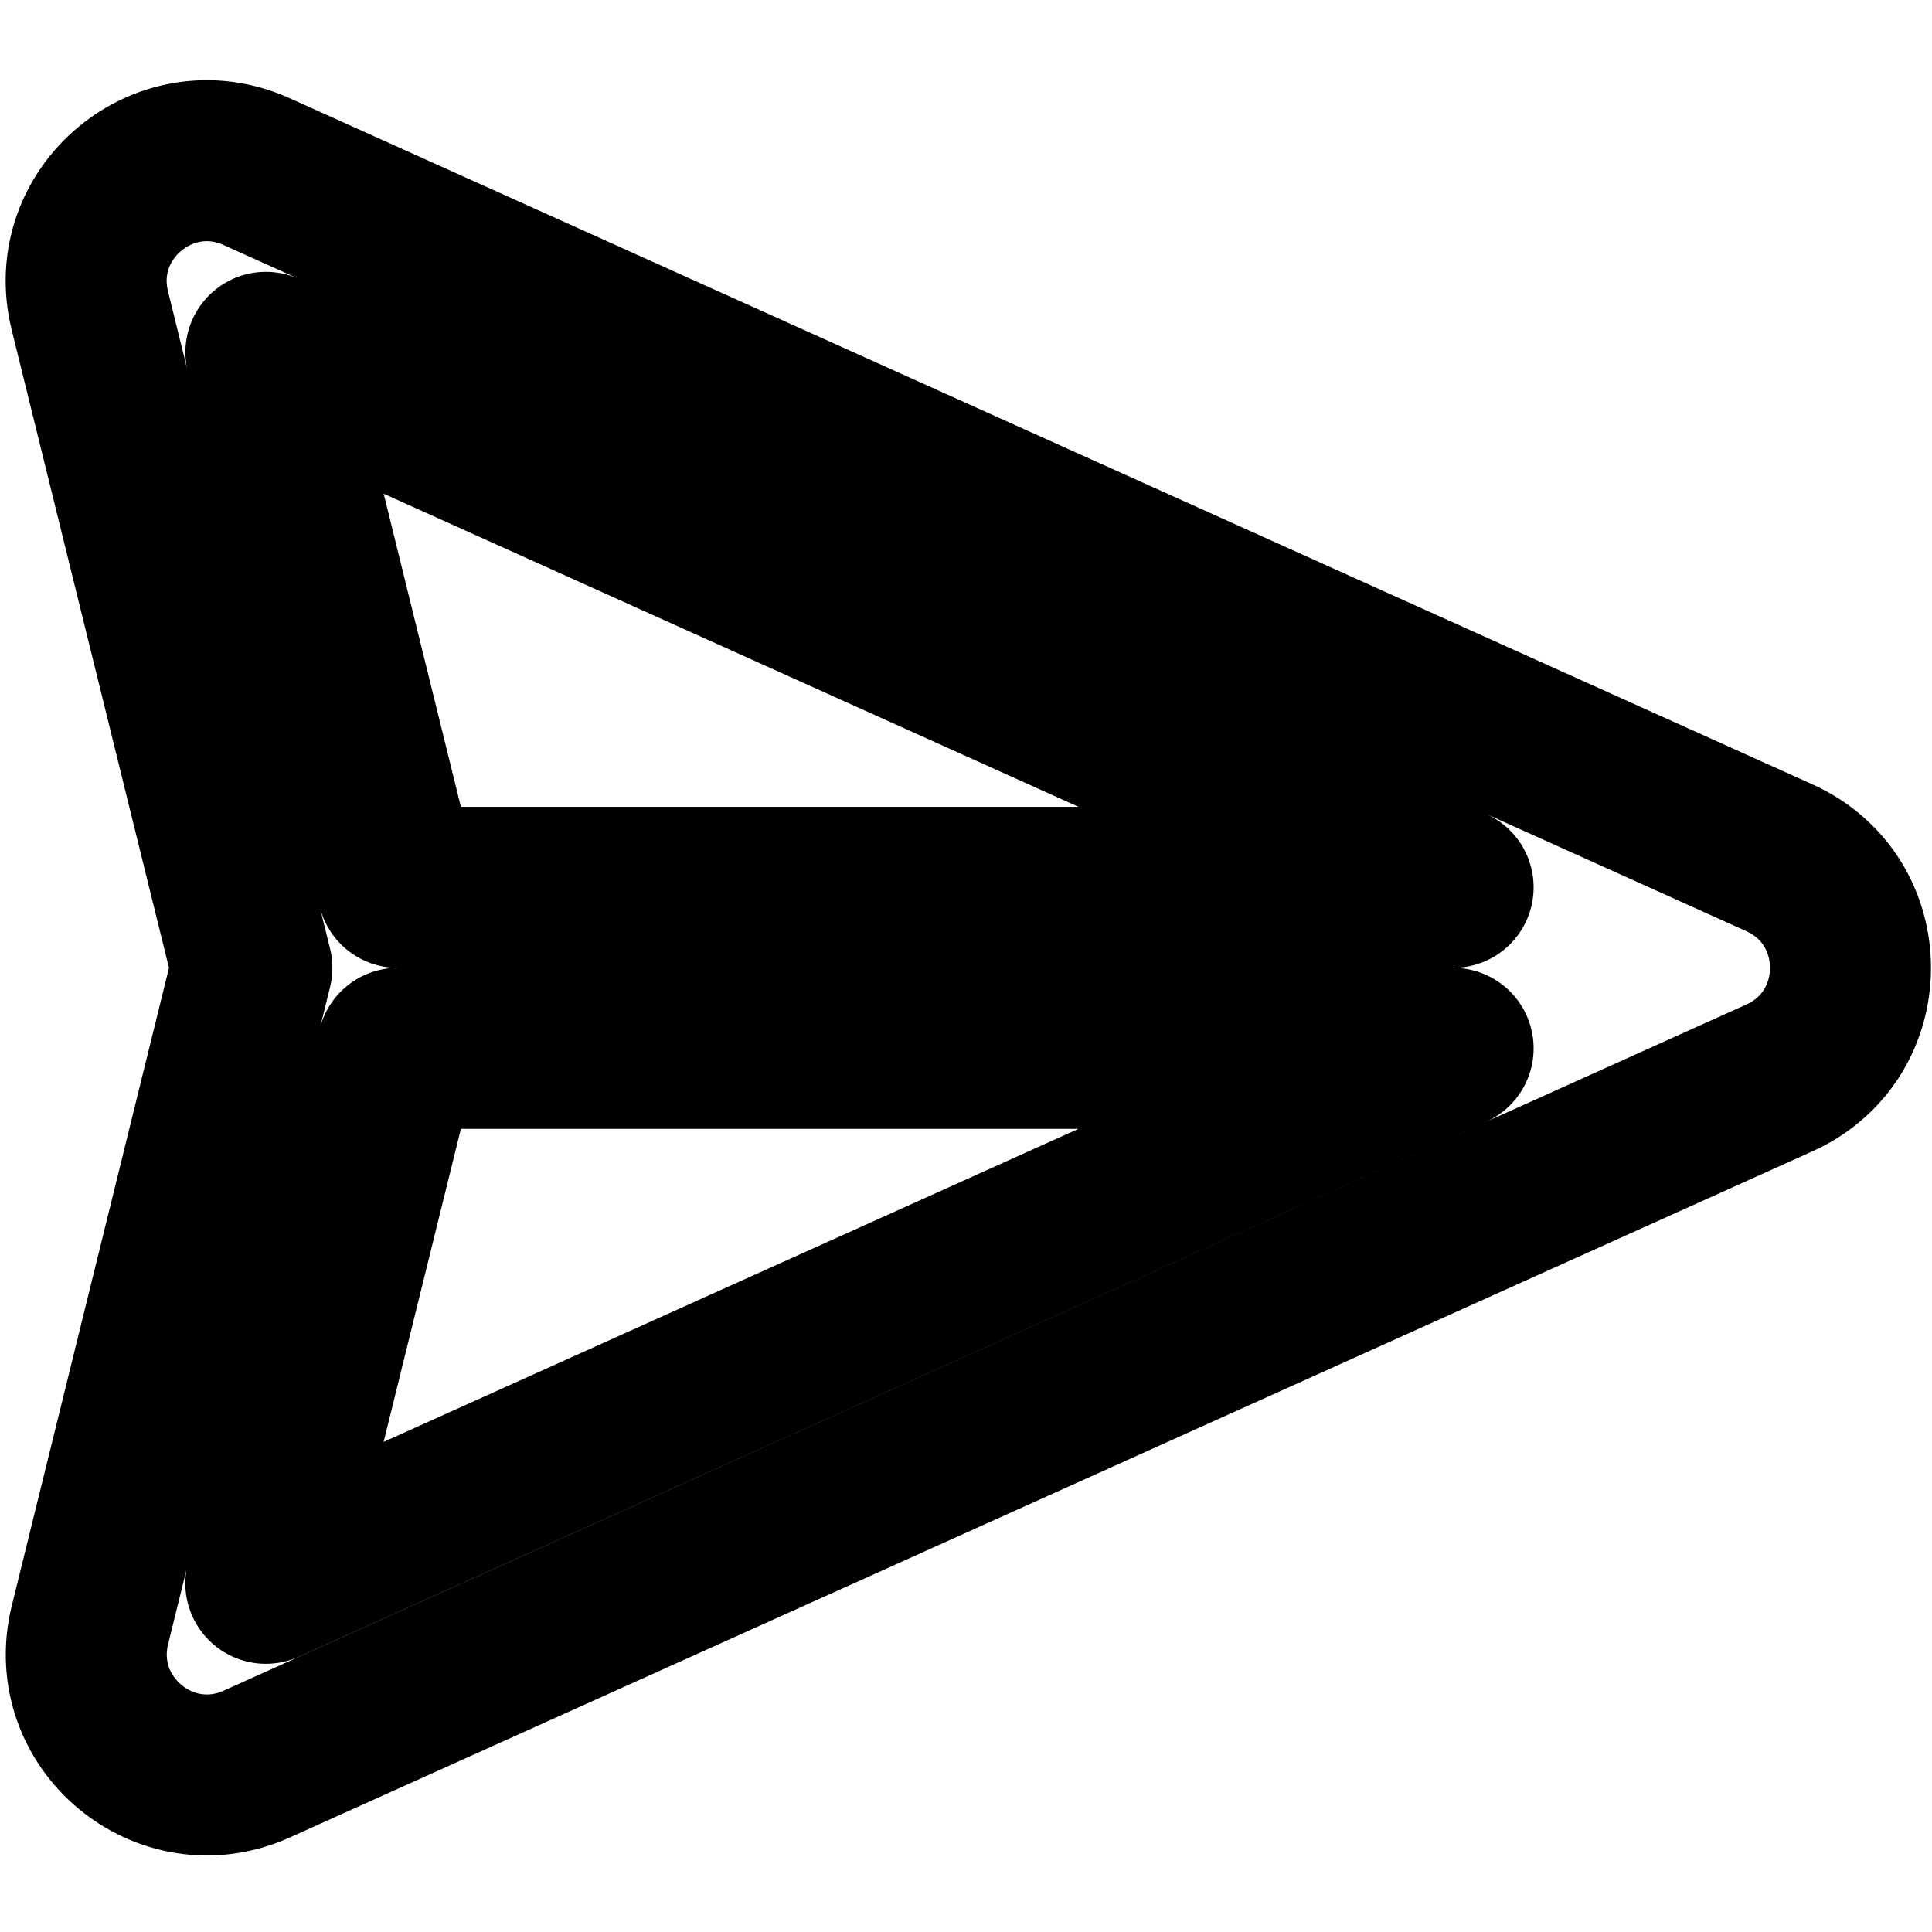
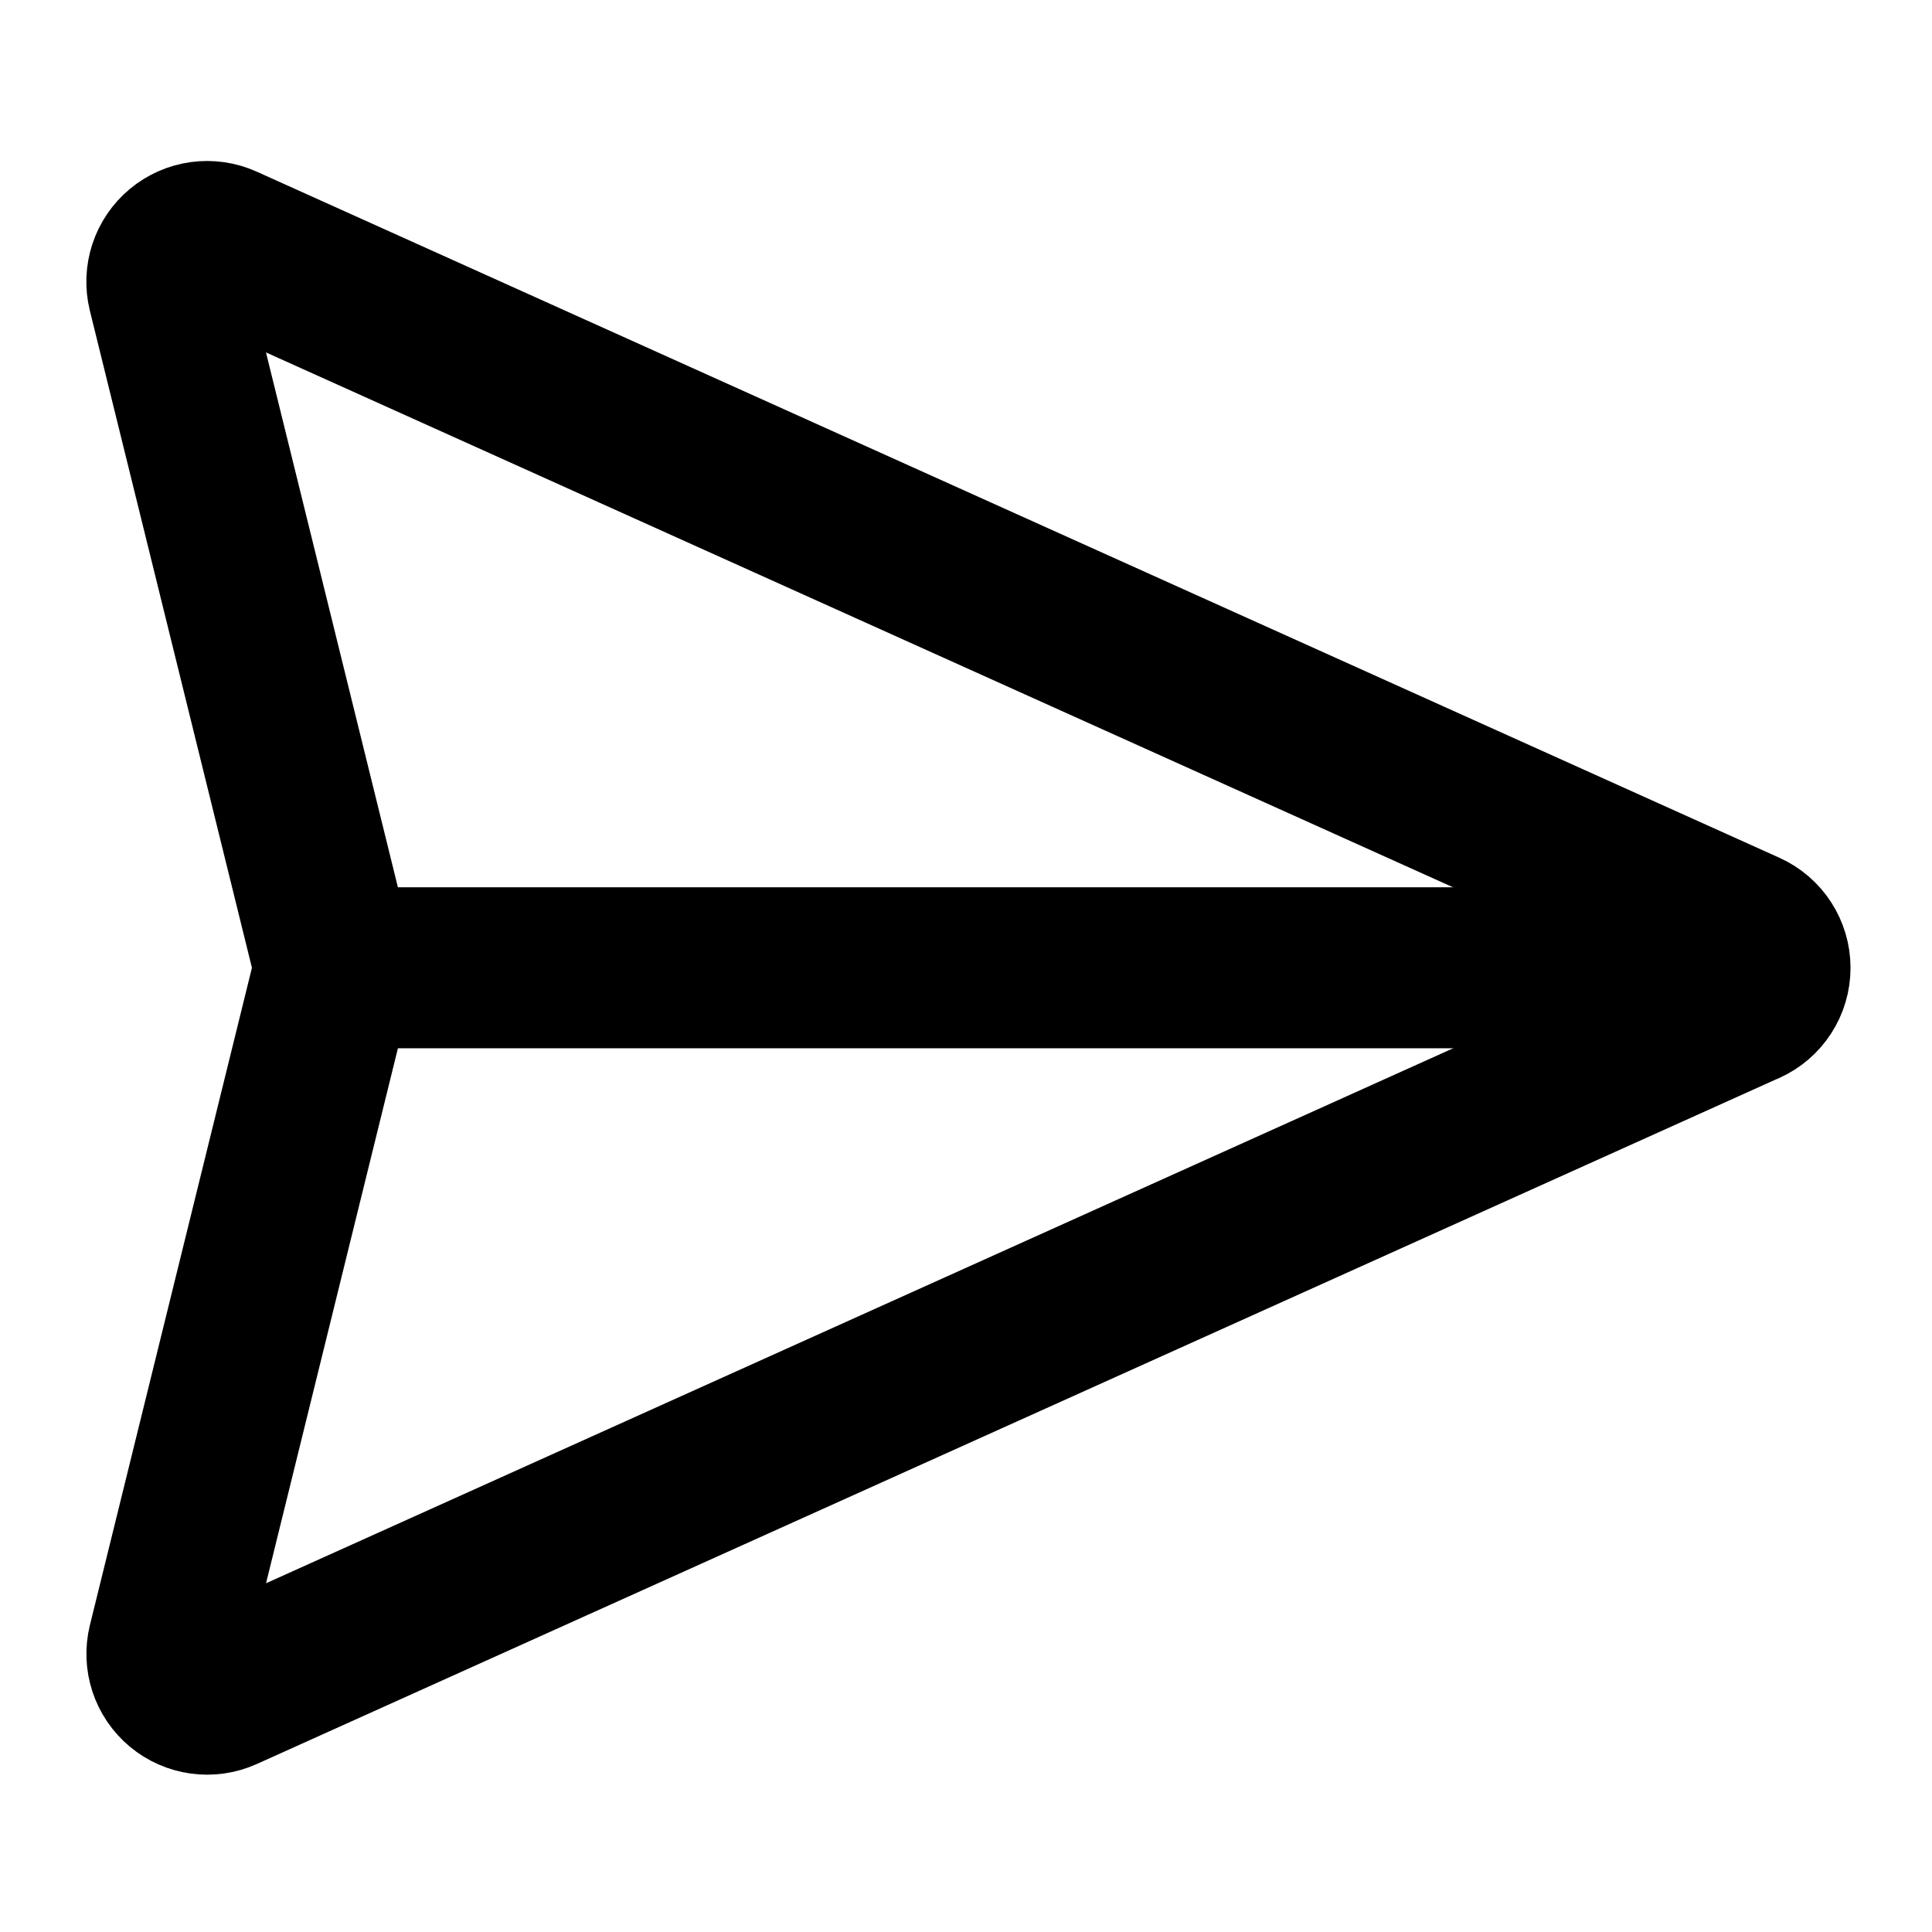
<svg xmlns="http://www.w3.org/2000/svg" width="24" height="24" viewBox="0 0 24 24" fill="none" stroke="currentColor" stroke-width="2" stroke-linecap="round" stroke-linejoin="round">
-   <path d="M1.116 3.858c-.3-1.214.932-2.24 2.072-1.726l18.915 8.523c1.179.531 1.179 2.205 0 2.736L3.189 21.914c-1.14.513-2.37-.512-2.072-1.727l2.012-8.164zm3.826 9.165-1.64 6.645 14.749-6.645zm0-2h13.109L3.303 4.377z" />
+   <path d="M21.693 12.478 2.778 21.002a.5.5 0 0 1-.69-.576l2.042-8.284a.5.5 0 0 0 0-.24L2.087 3.619a.5.5 0 0 1 .691-.575l18.915 8.523a.5.5 0 0 1 0 .912Z" />
+   <path d="M4.16 12.022h17.386" />
</svg>
